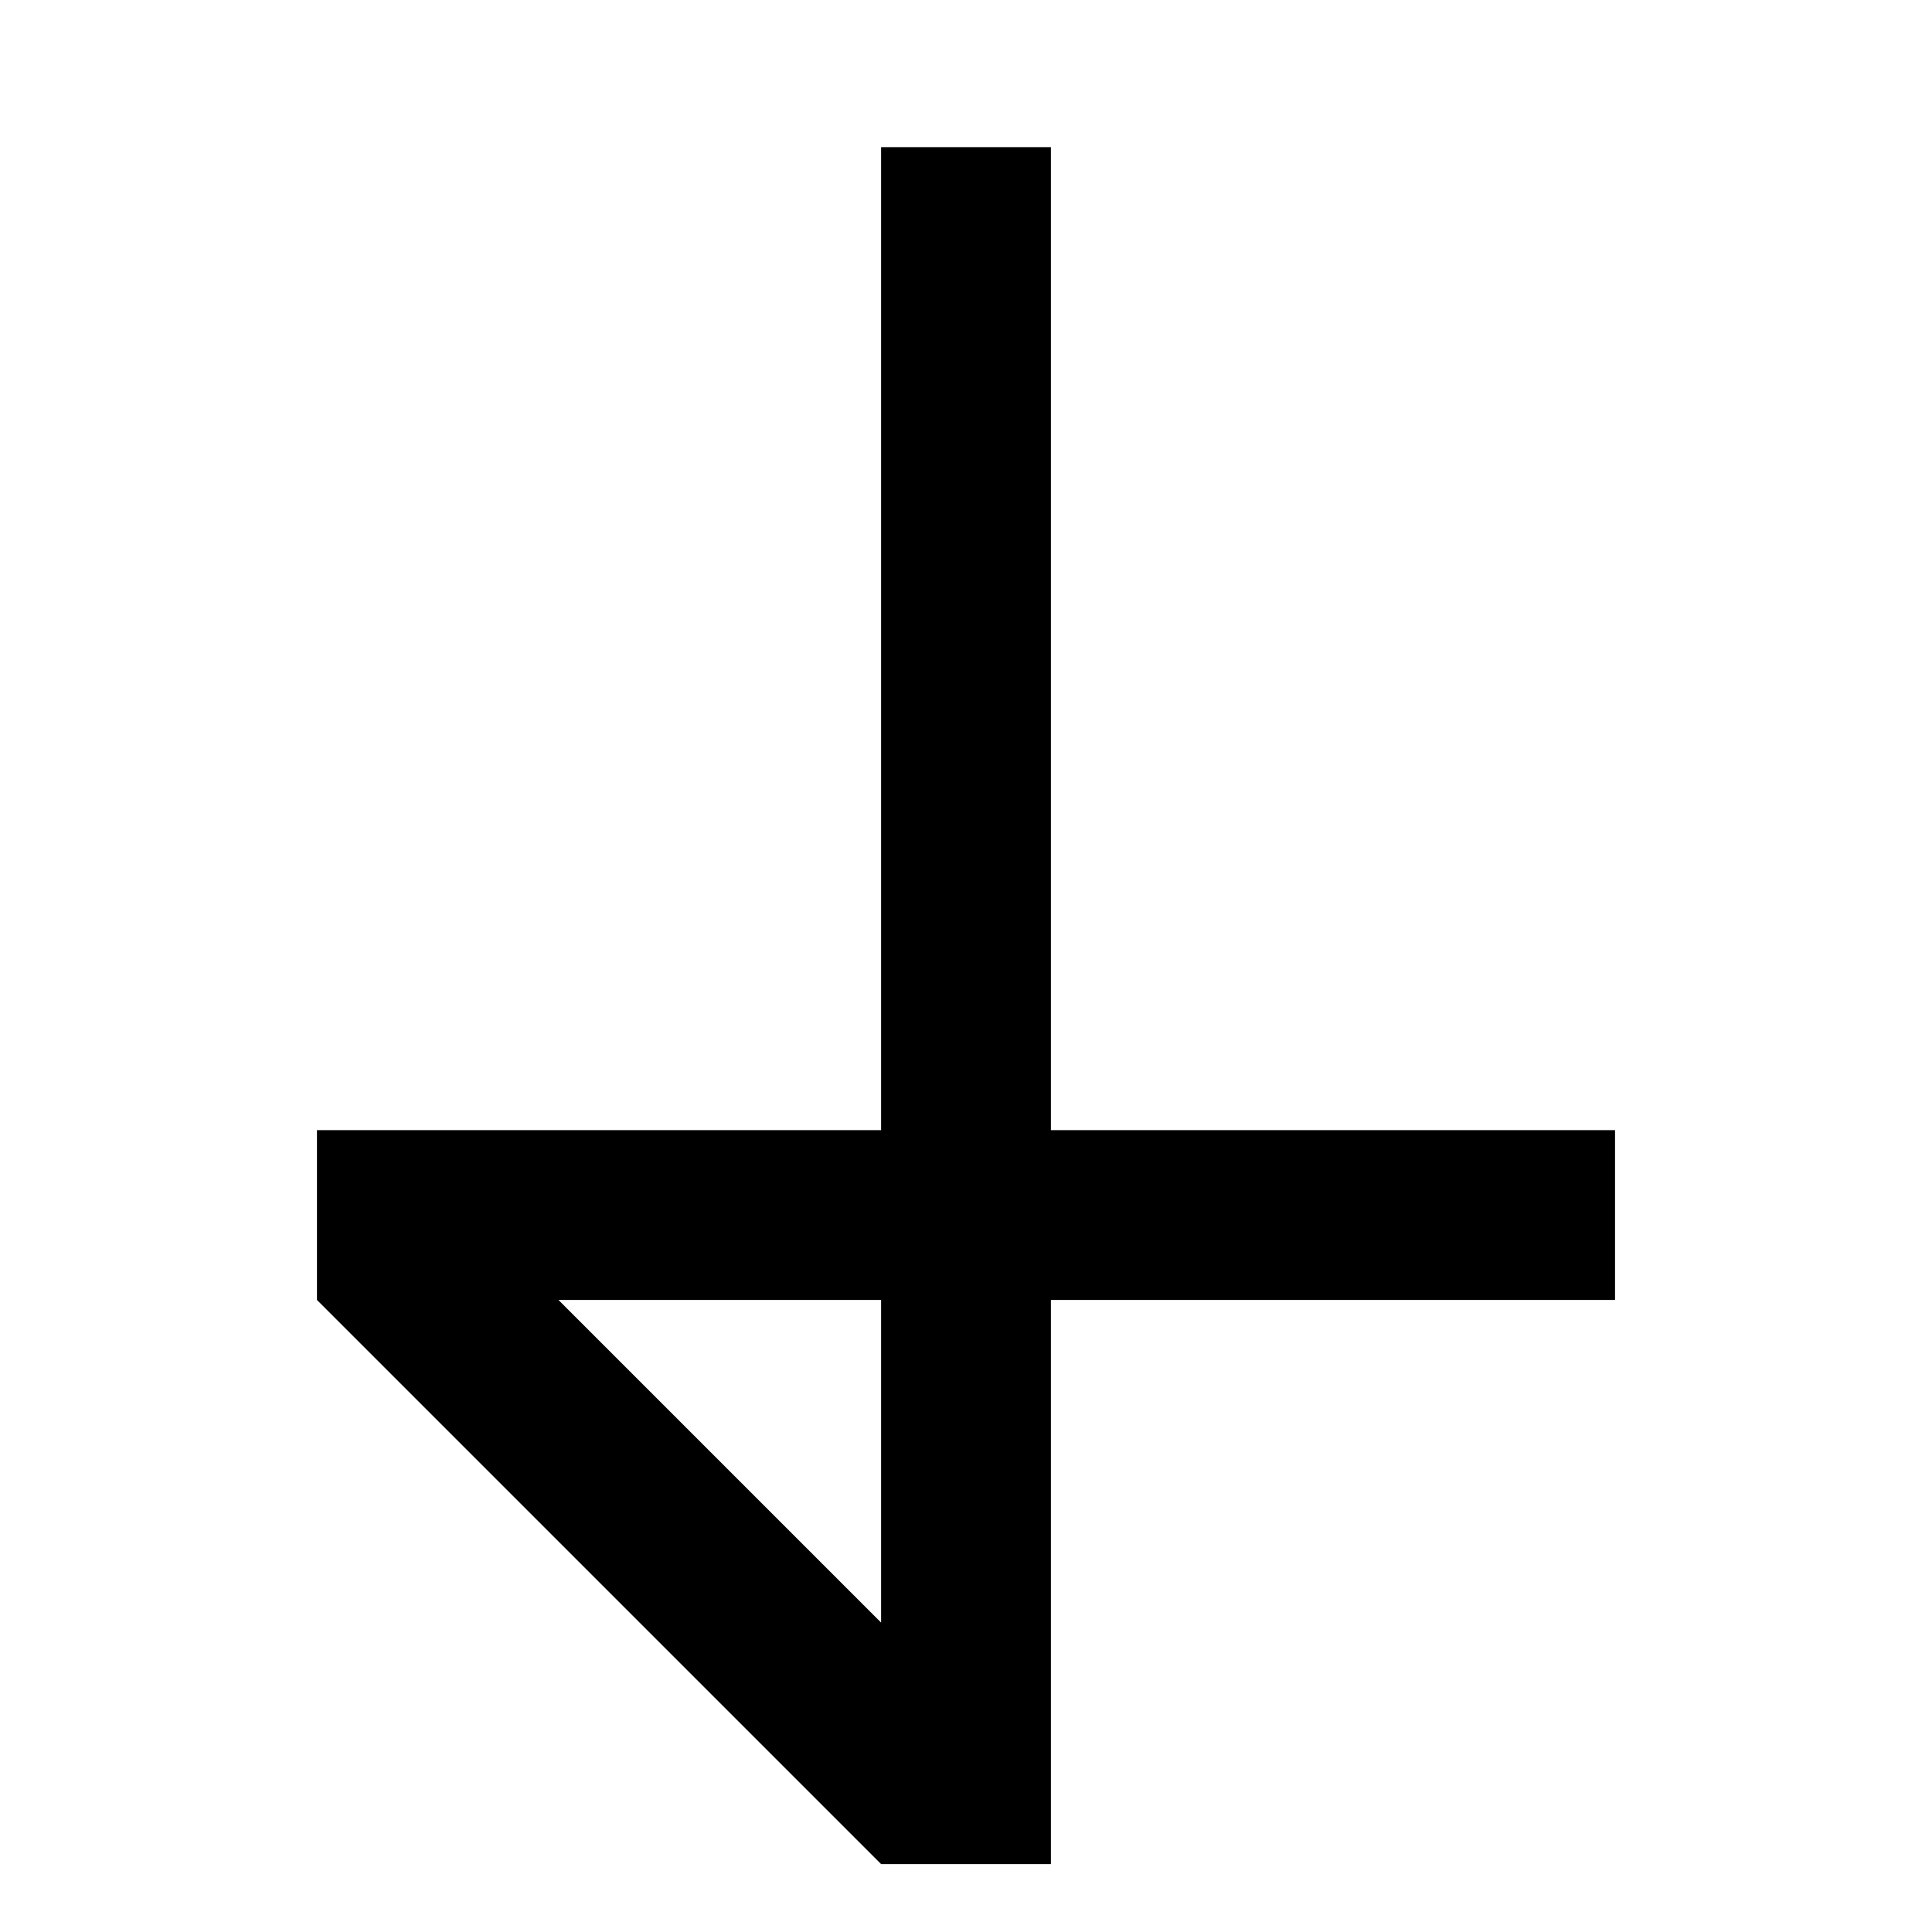
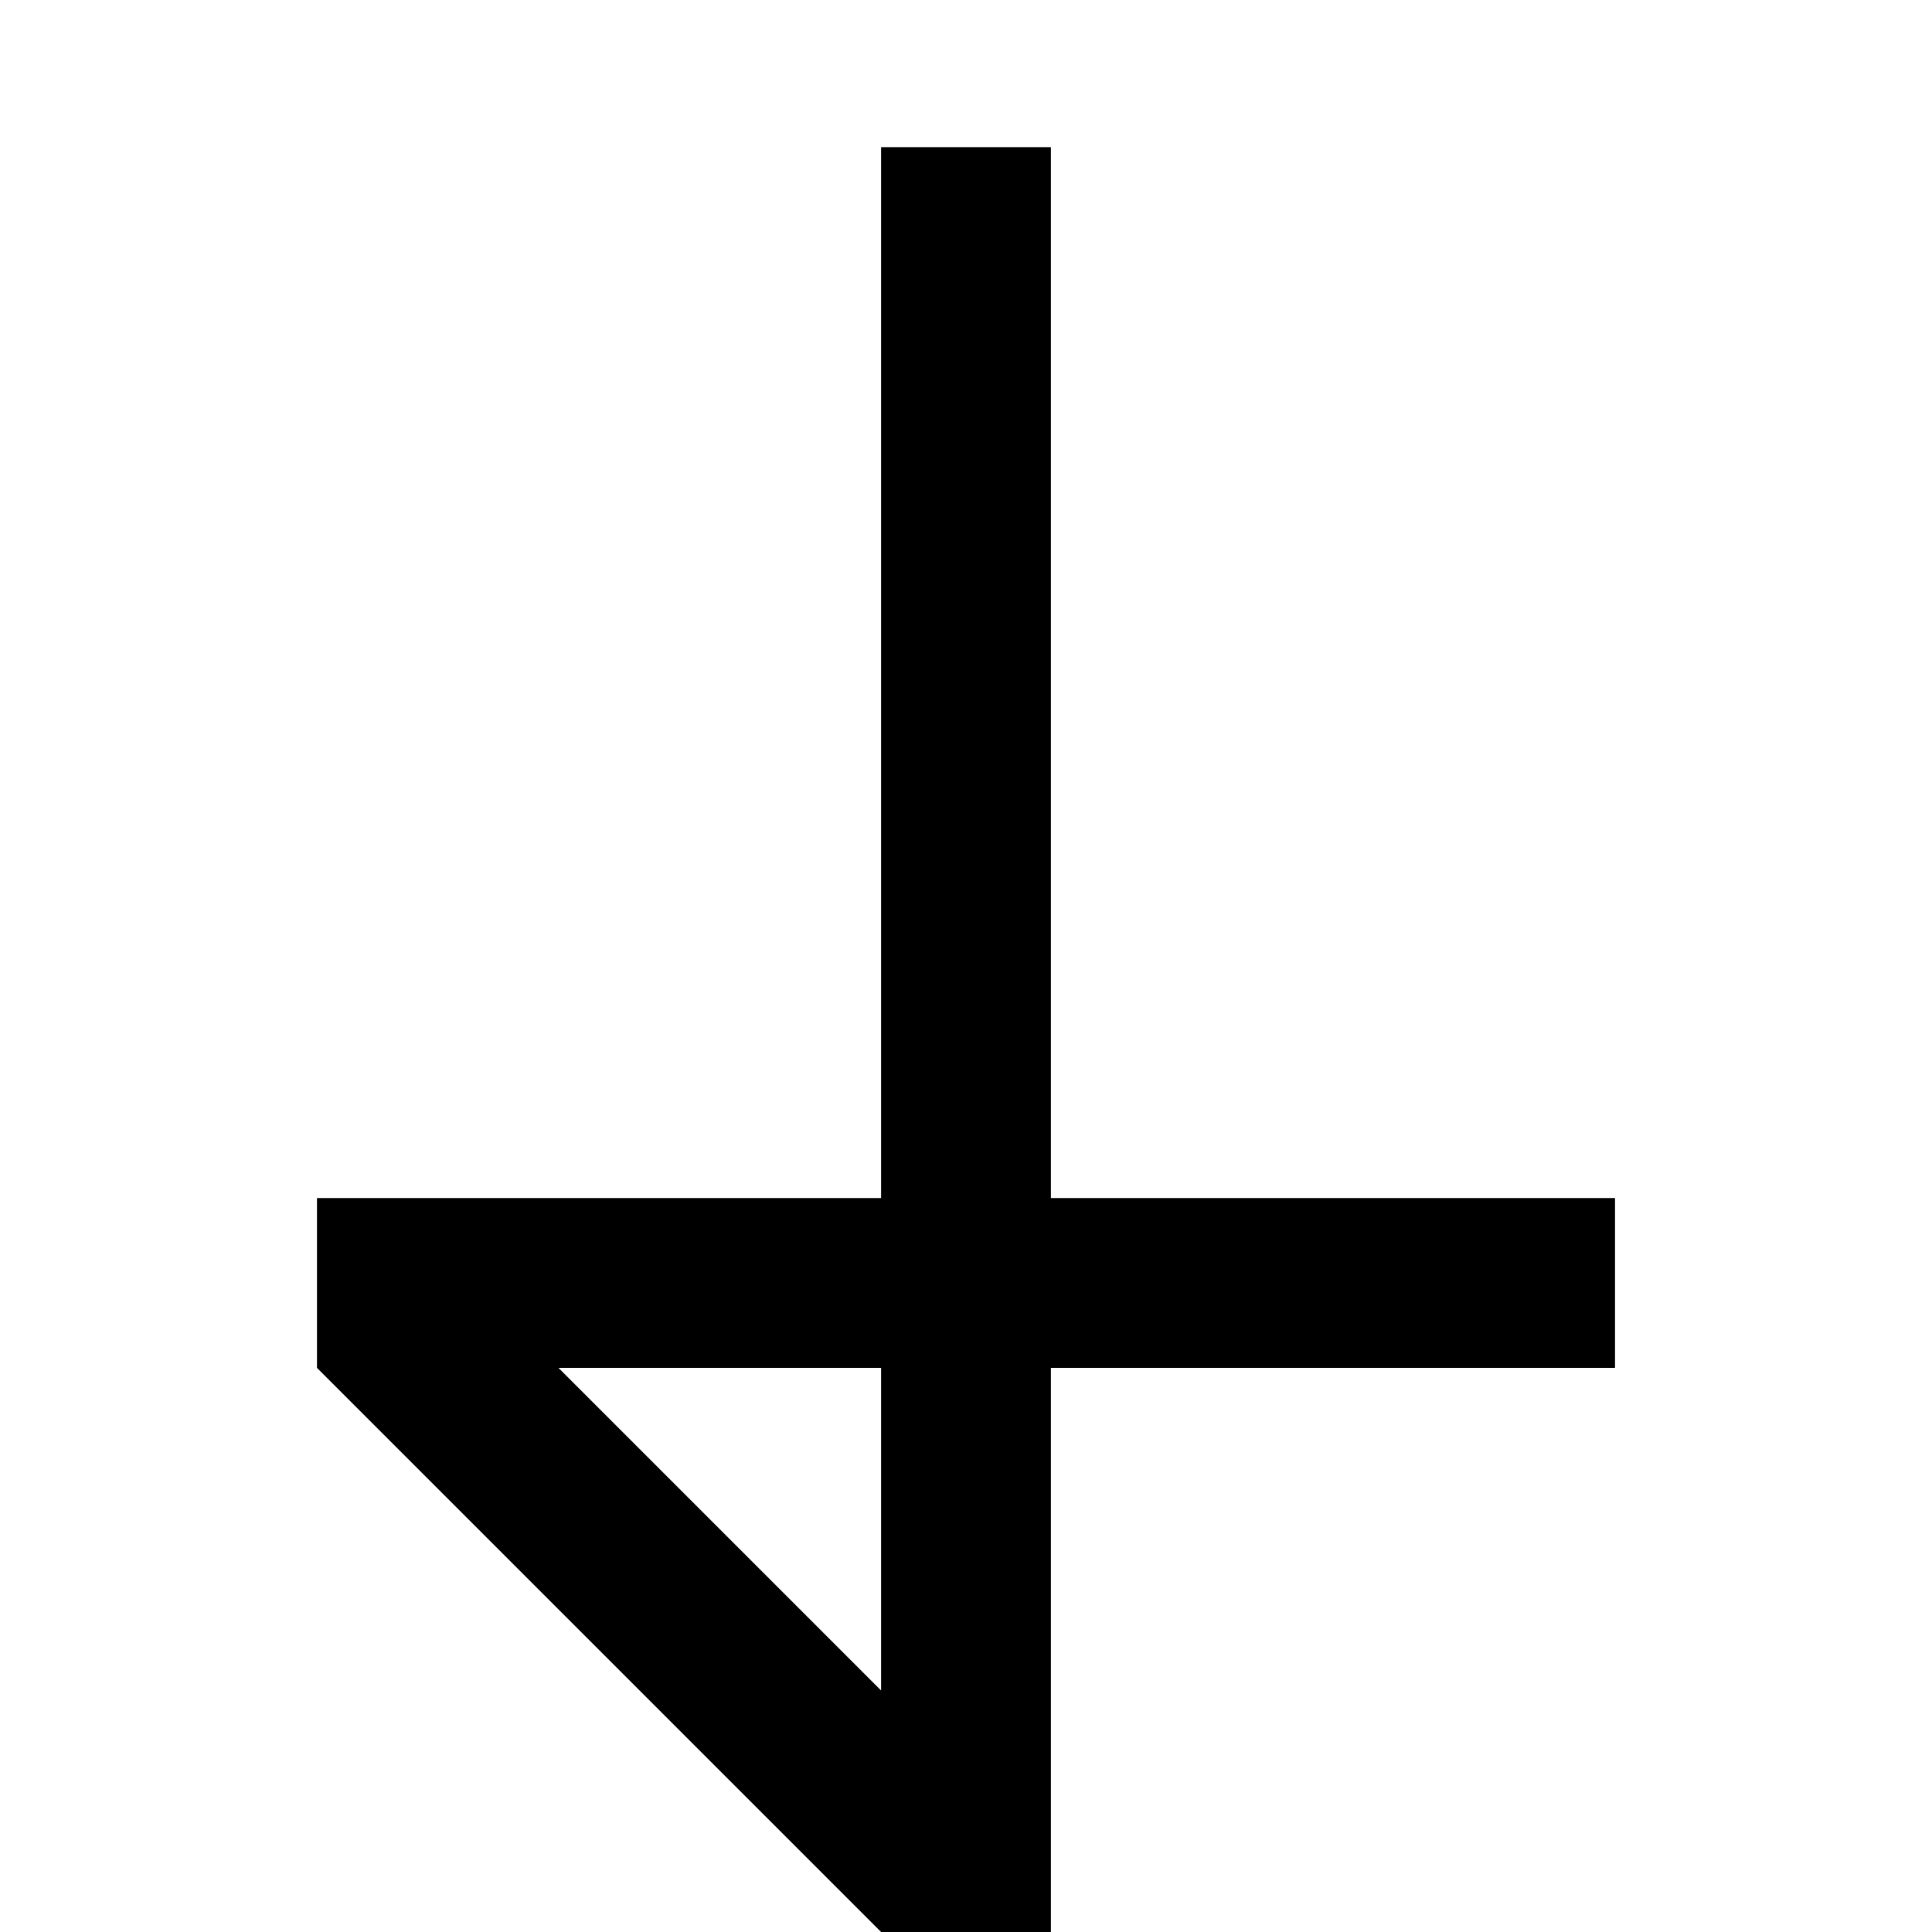
<svg xmlns="http://www.w3.org/2000/svg" width="2048" height="2048">
-   <path id="path1" fill="#000000" stroke="none" d="M 934 156 L 934 1198 L 336 1198 L 336 1378 L 934 1976 L 1114 1976 L 1114 1378 L 1712 1378 L 1712 1198 L 1114 1198 L 1114 156 Z M 592 1378 L 934 1378 L 934 1720 Z" />
+   <path id="path1" fill="#000000" stroke="none" d="M 934 156 L 934 1270 L 336 1270 L 336 1450 L 934 2048 L 1114 2048 L 1114 1450 L 1712 1450 L 1712 1270 L 1114 1270 L 1114 156 Z M 592 1450 L 934 1450 L 934 1792 Z" />
</svg>
